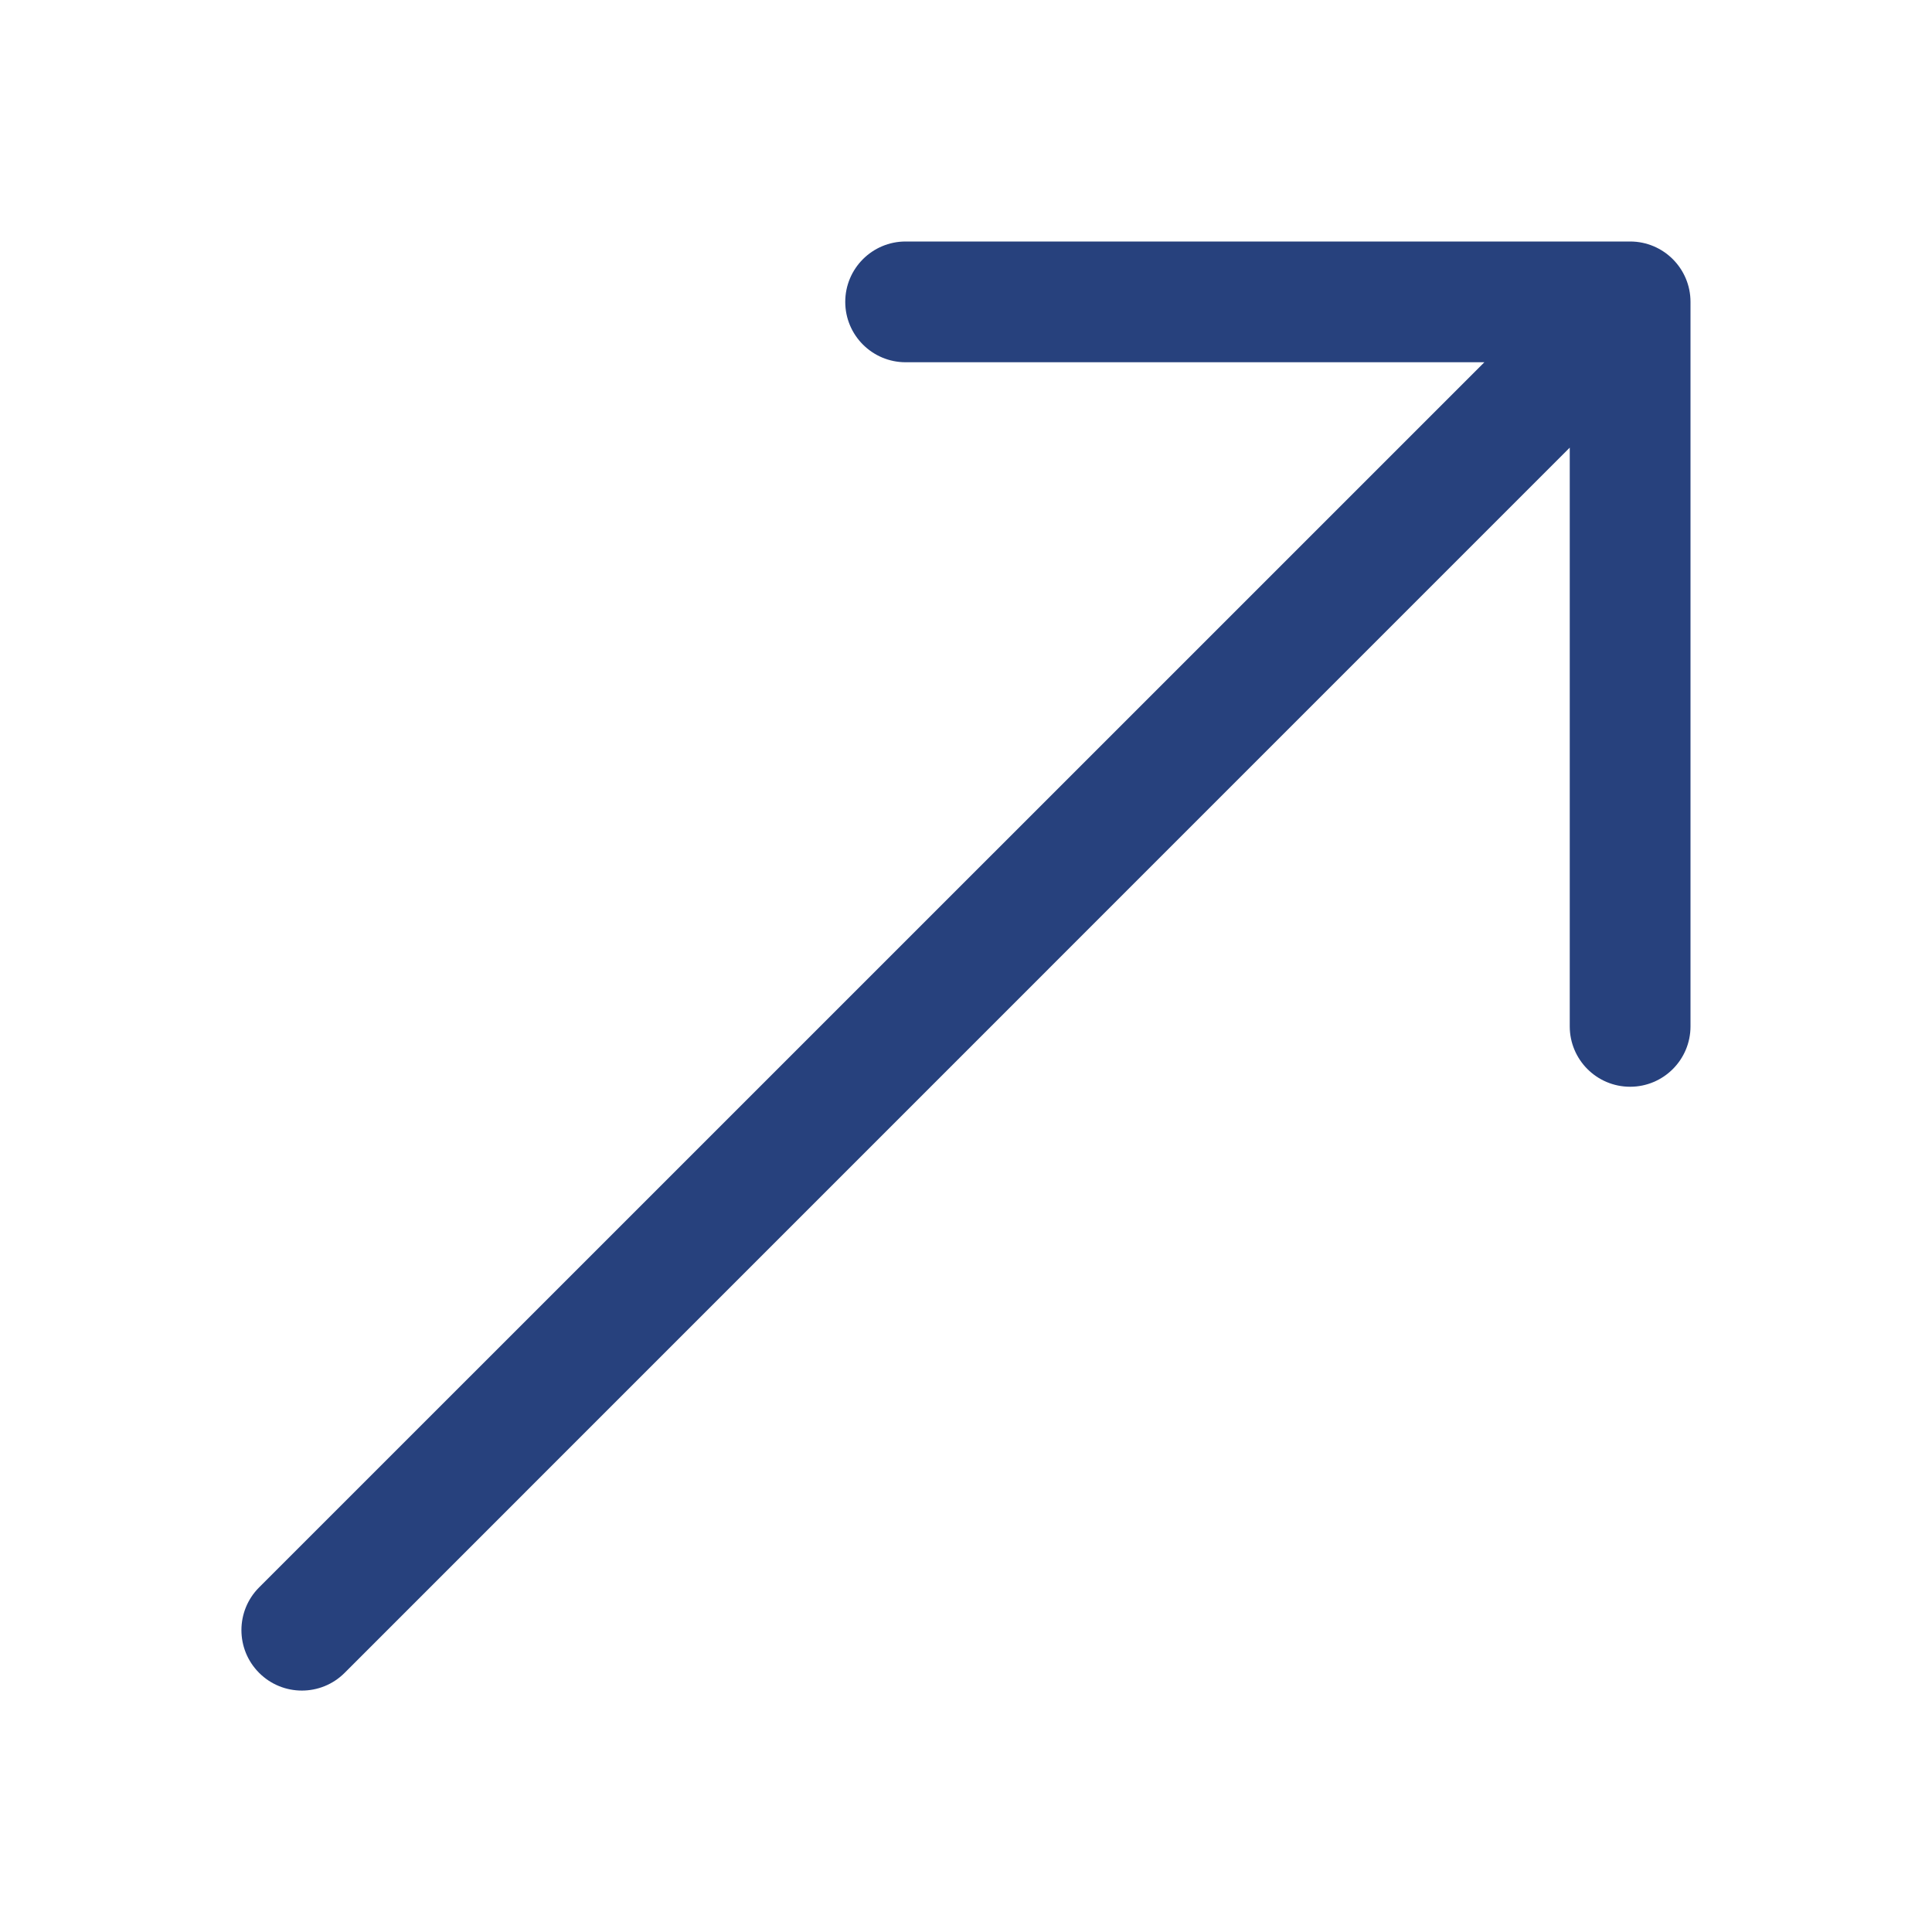
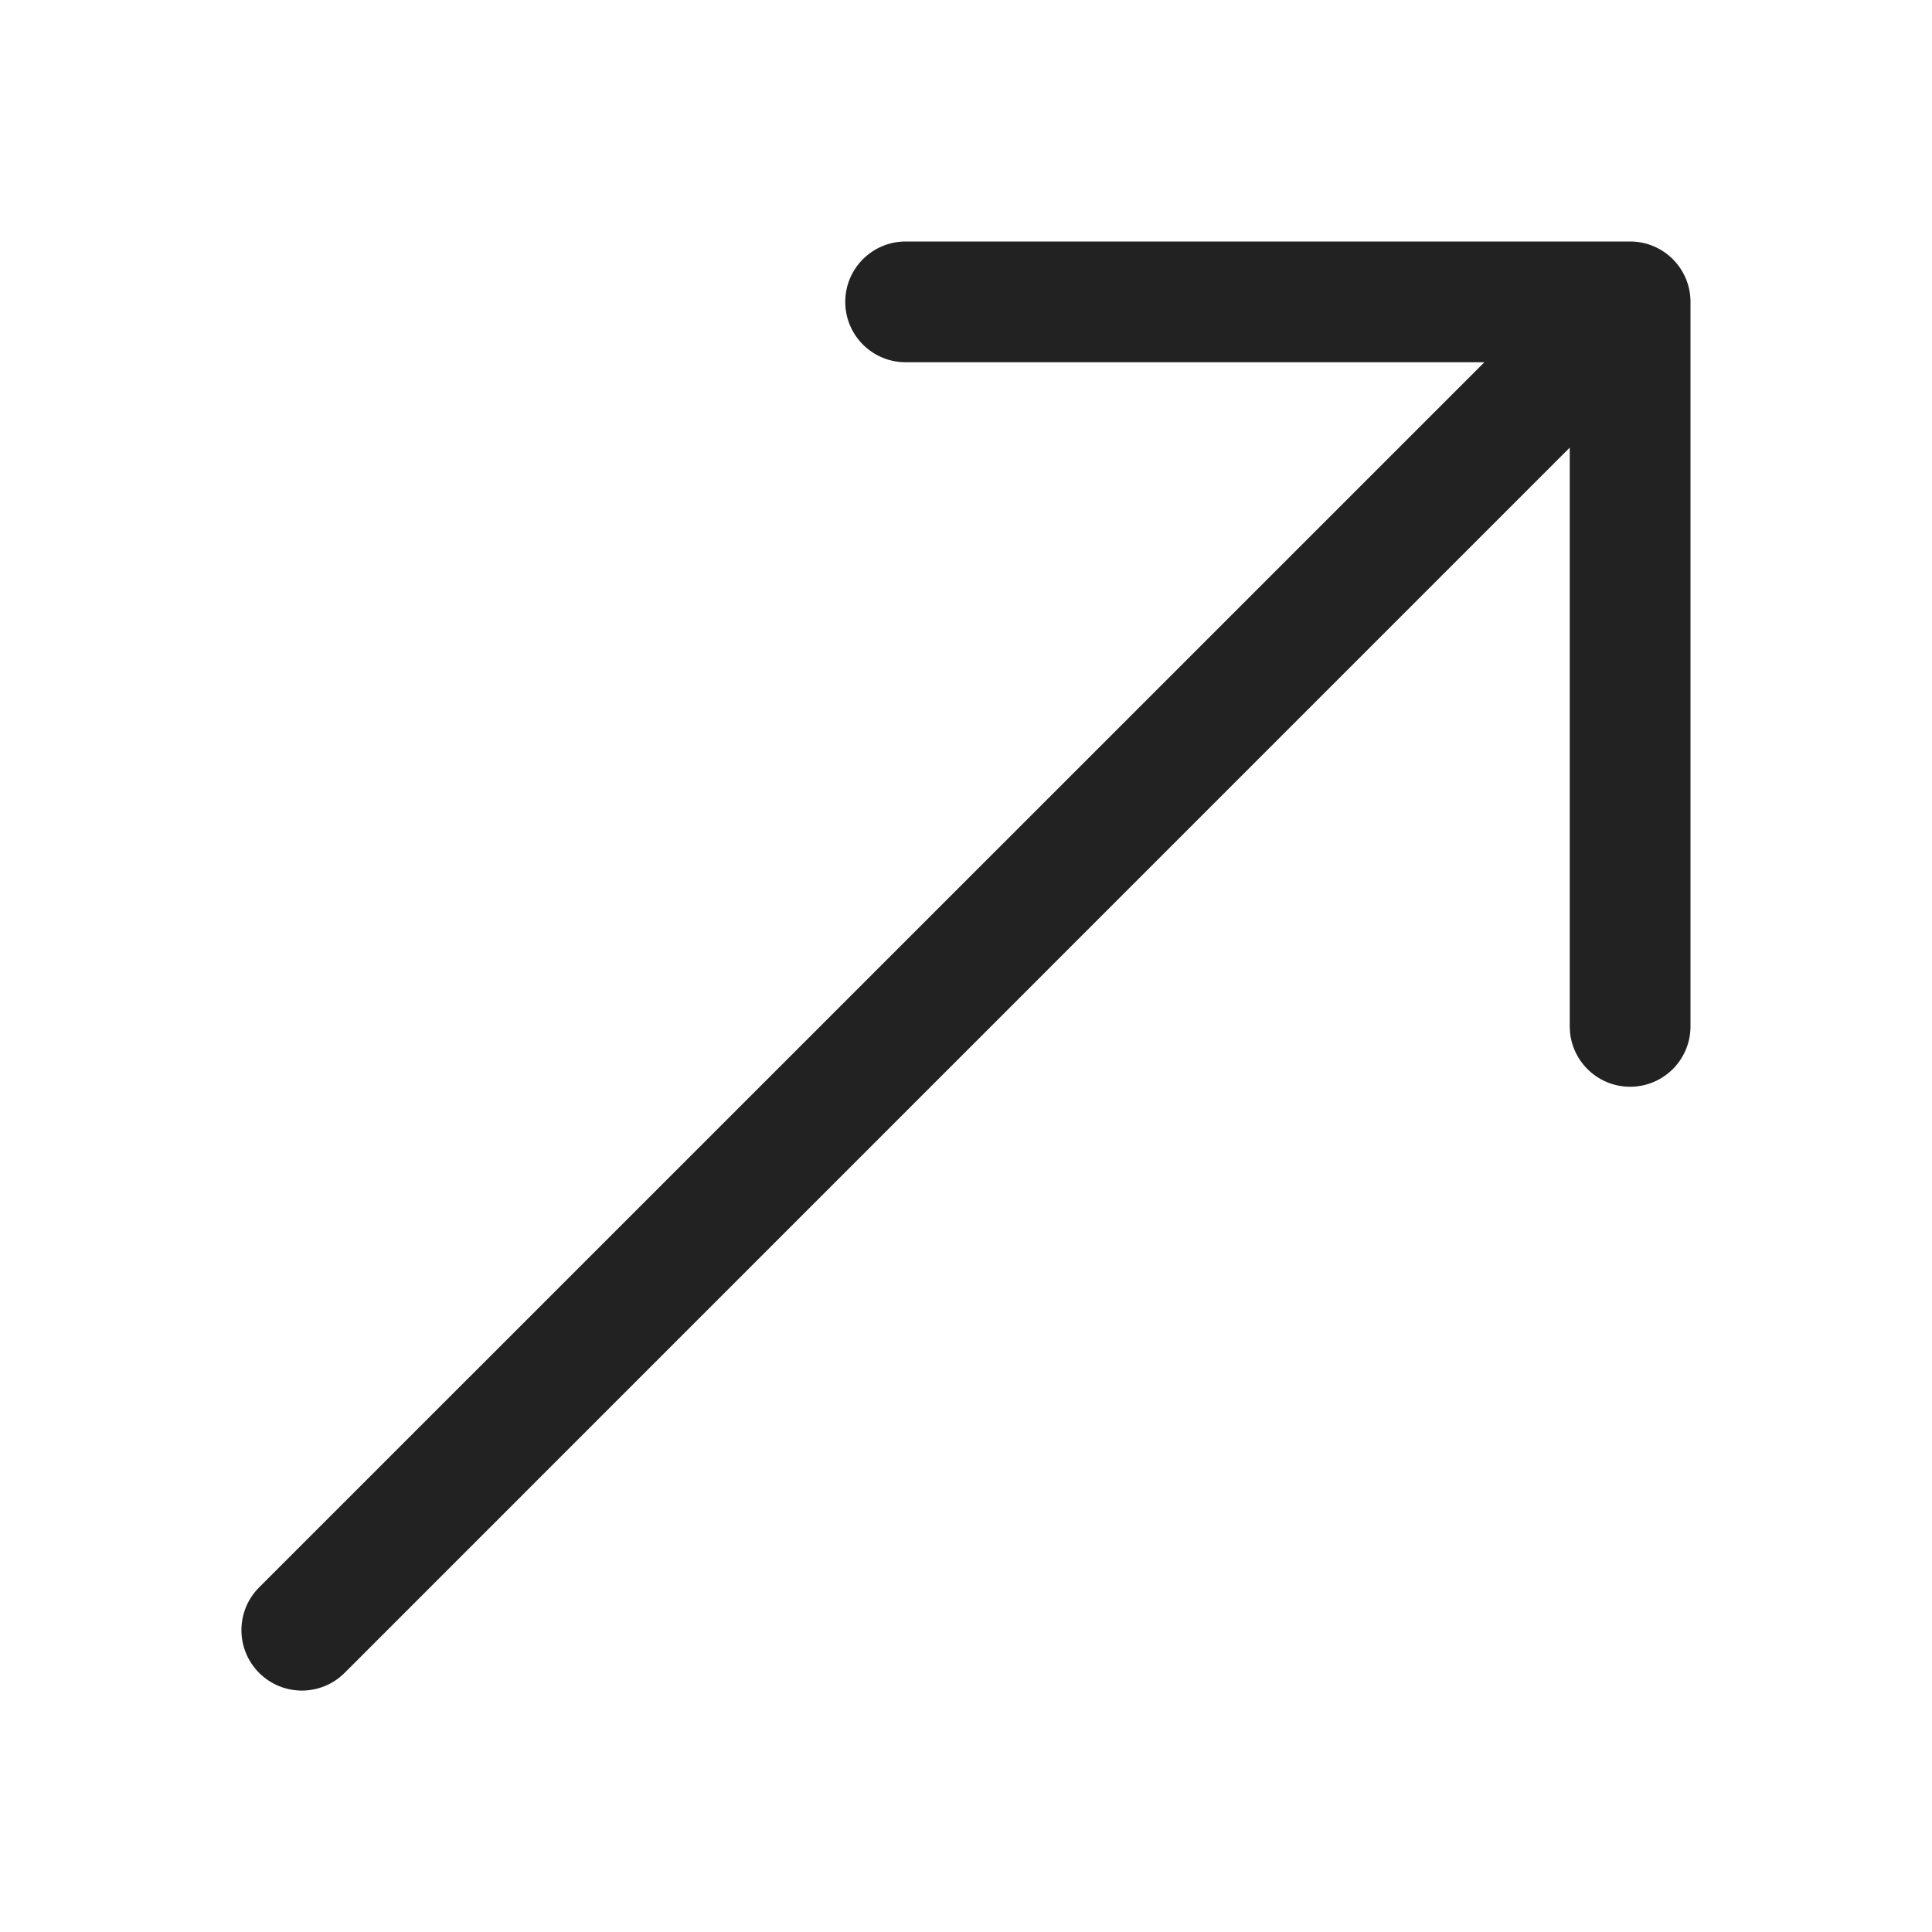
- <svg xmlns="http://www.w3.org/2000/svg" width="20" height="20" fill="#27417D" class="bi bi-arrow-up-right" viewBox="0 0 16 16">
+ <svg xmlns="http://www.w3.org/2000/svg" width="20" height="20" fill="#222222" class="bi bi-arrow-up-right" viewBox="0 0 16 16">
  <path fill-rule="evenodd" d="M14 2.5a.5.5 0 0 0-.5-.5h-6a.5.5 0 0 0 0 1h4.793L2.146 13.146a.5.5 0 0 0 .708.708L13 3.707V8.5a.5.5 0 0 0 1 0v-6z" />
</svg>
